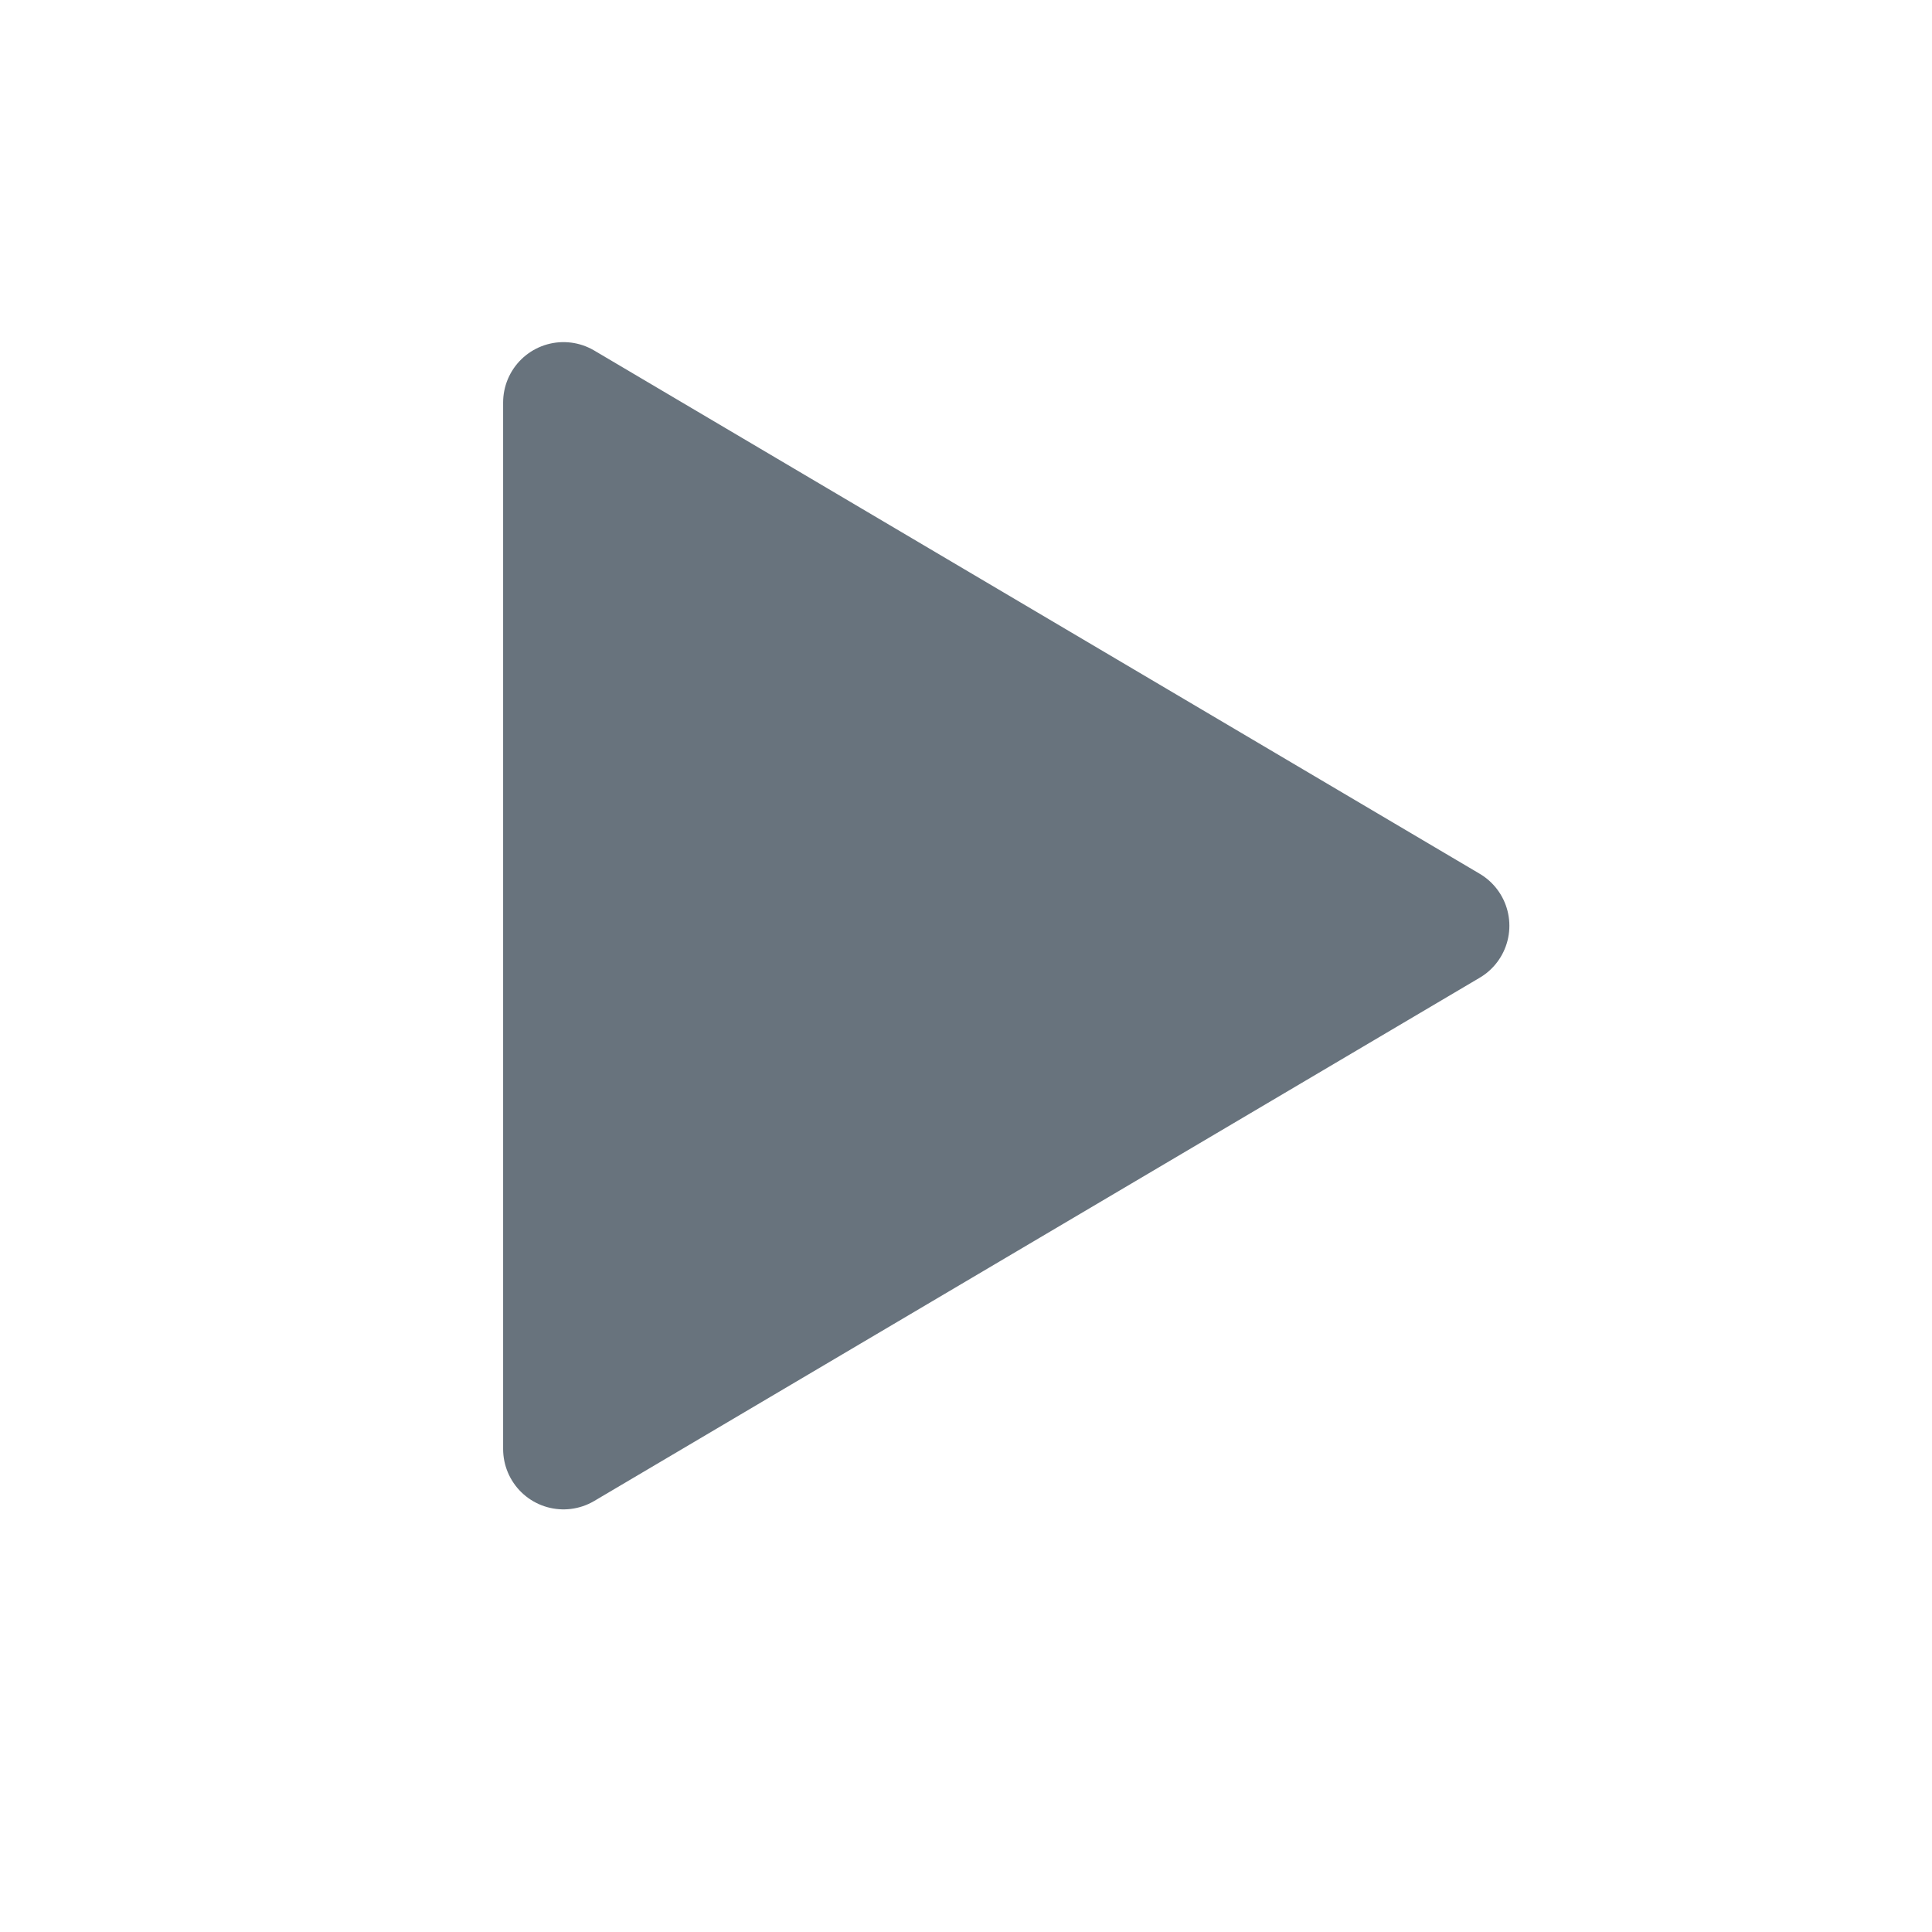
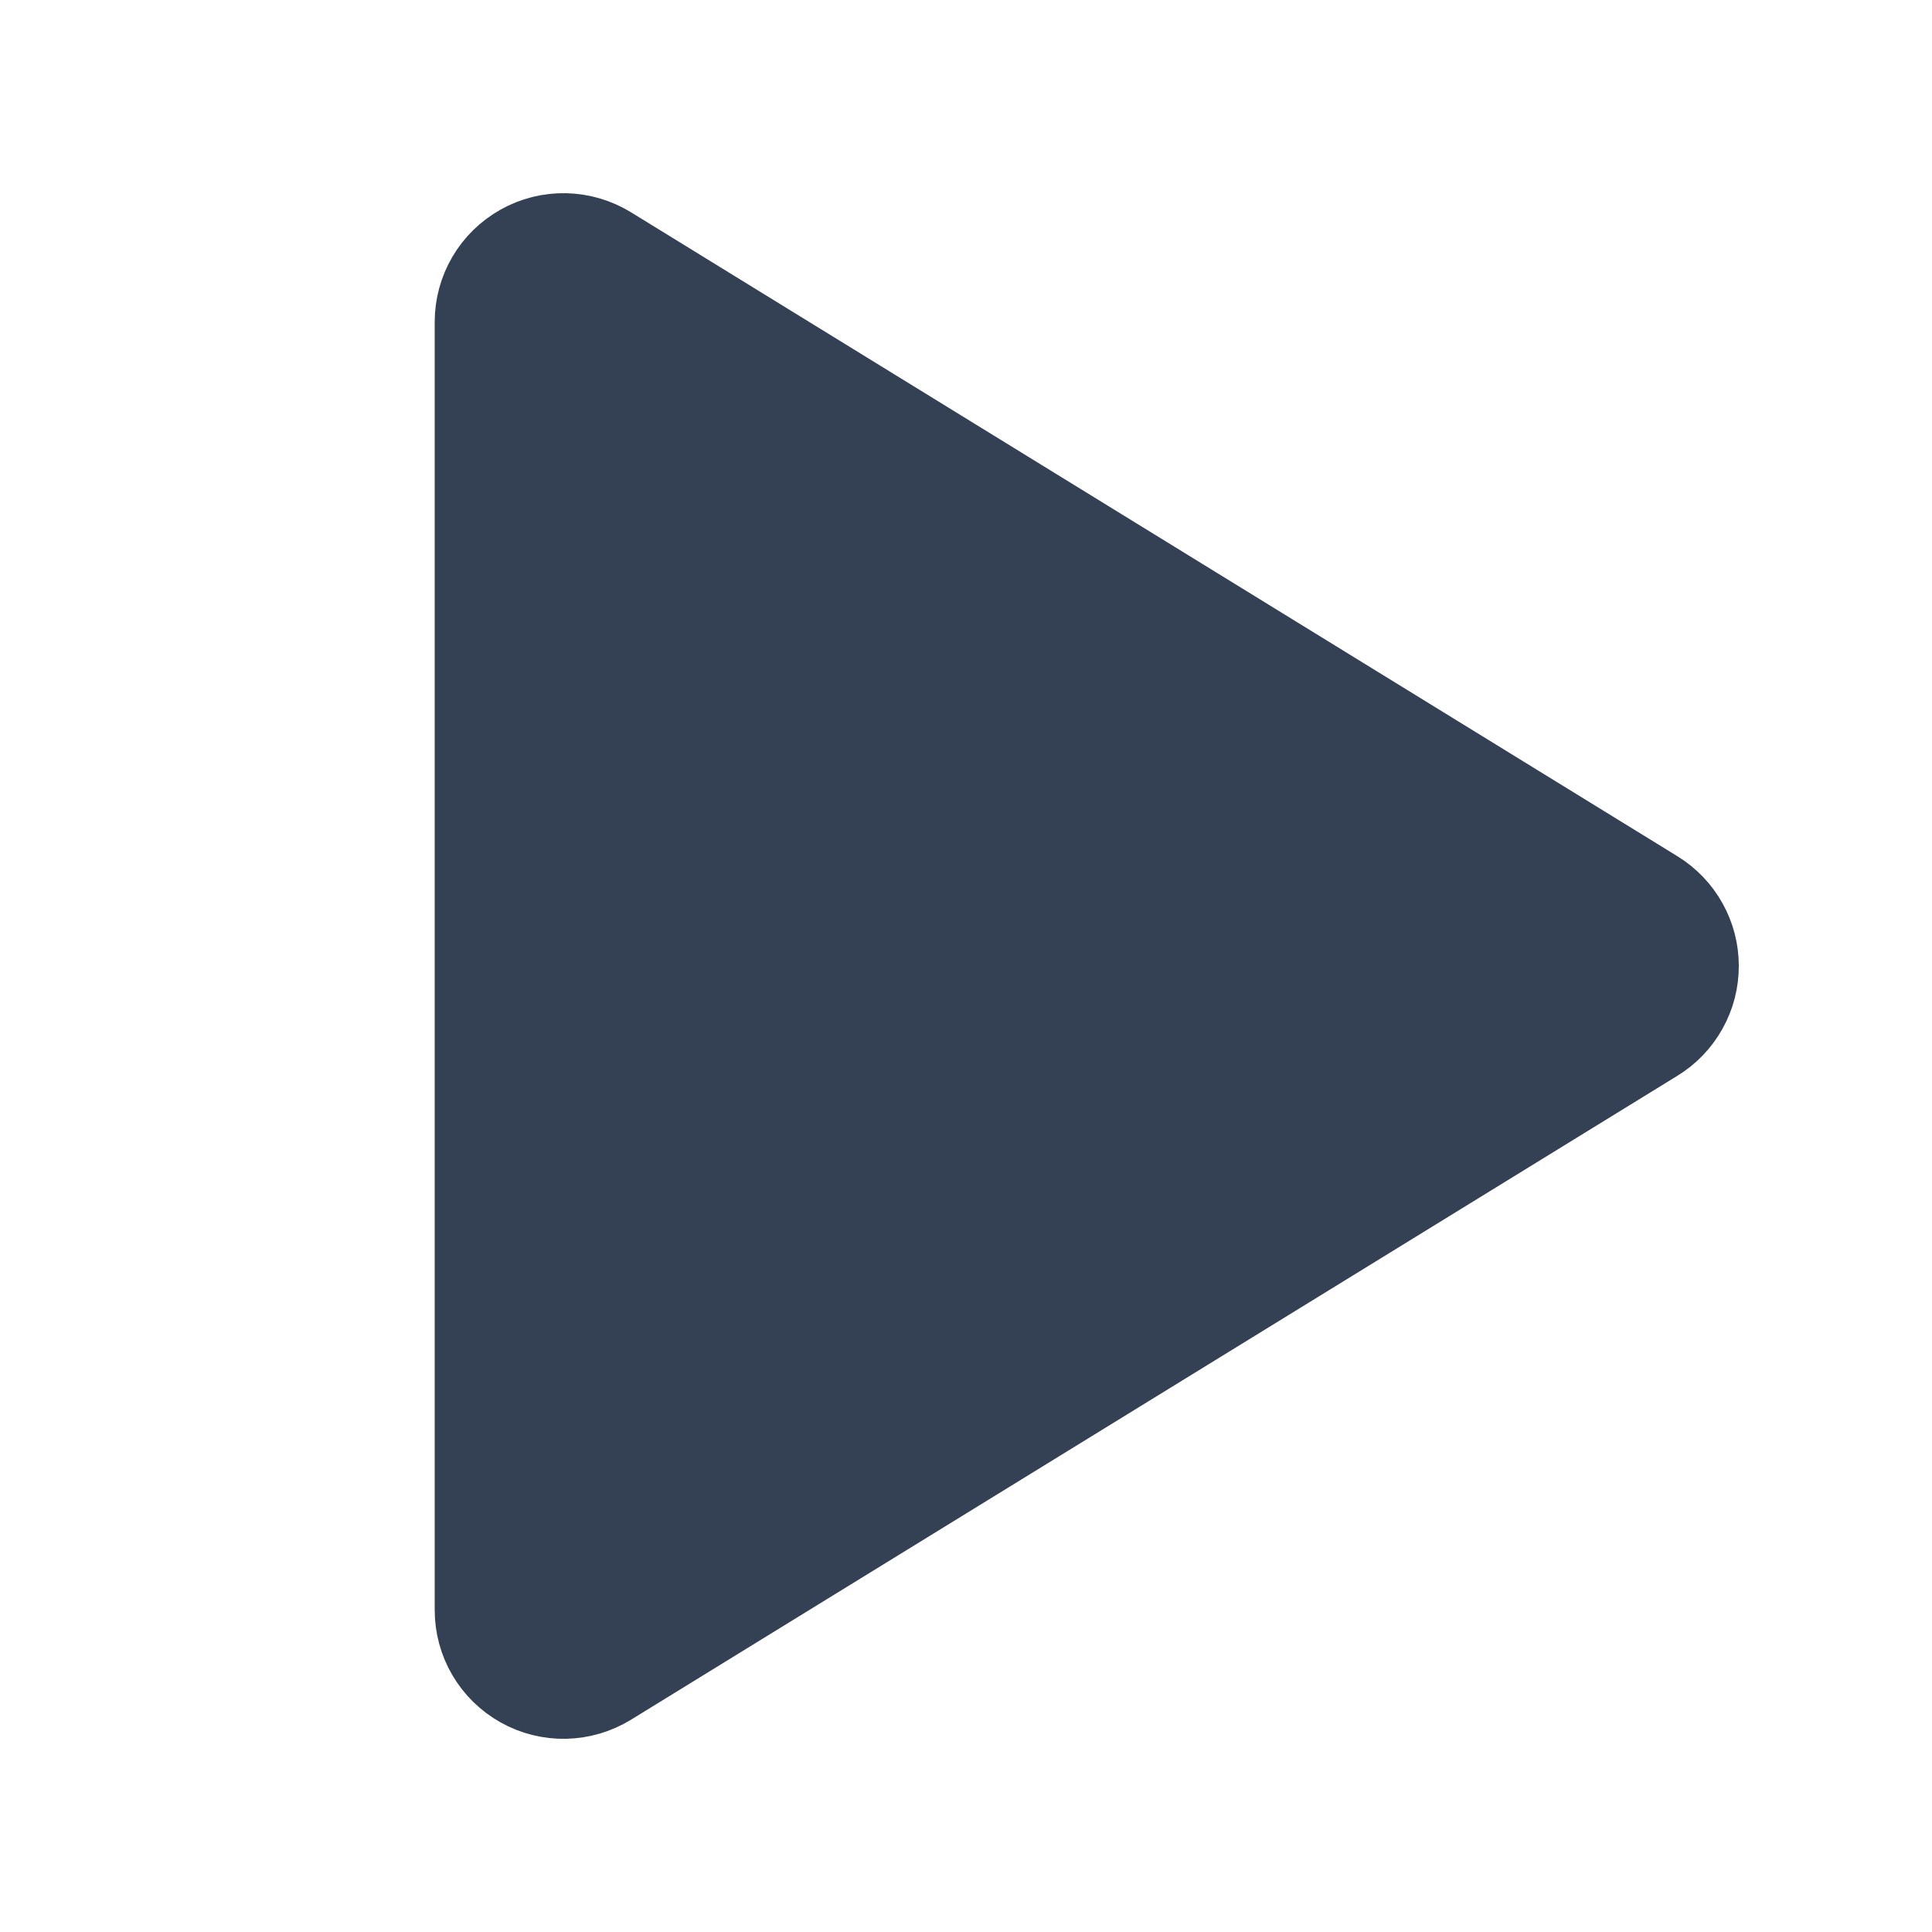
<svg xmlns="http://www.w3.org/2000/svg" width="24" height="24" viewBox="0 0 24 24" fill="none">
-   <path d="M7 18L18 11.5L7 5" fill="#68737D" />
-   <path d="M7 18L18 11.5L7 5V18Z" stroke="#68737D" stroke-width="1.5" stroke-linecap="round" stroke-linejoin="round" />
+   <path d="M6 4V20C6 20.178 6.047 20.353 6.137 20.506C6.227 20.66 6.357 20.786 6.512 20.873C6.667 20.96 6.843 21.004 7.021 21C7.199 20.996 7.372 20.945 7.524 20.852L20.524 12.852C20.67 12.763 20.79 12.637 20.873 12.488C20.957 12.339 21 12.171 21 12C21 11.829 20.957 11.661 20.873 11.512C20.79 11.363 20.67 11.238 20.524 11.148L7.524 3.148C7.372 3.055 7.199 3.004 7.021 3C6.843 2.996 6.667 3.04 6.512 3.127C6.357 3.214 6.227 3.34 6.137 3.494C6.047 3.647 6 3.822 6 4Z" fill="#344054" stroke="#344054" stroke-width="1.2" stroke-linecap="round" stroke-linejoin="round" />
</svg>
